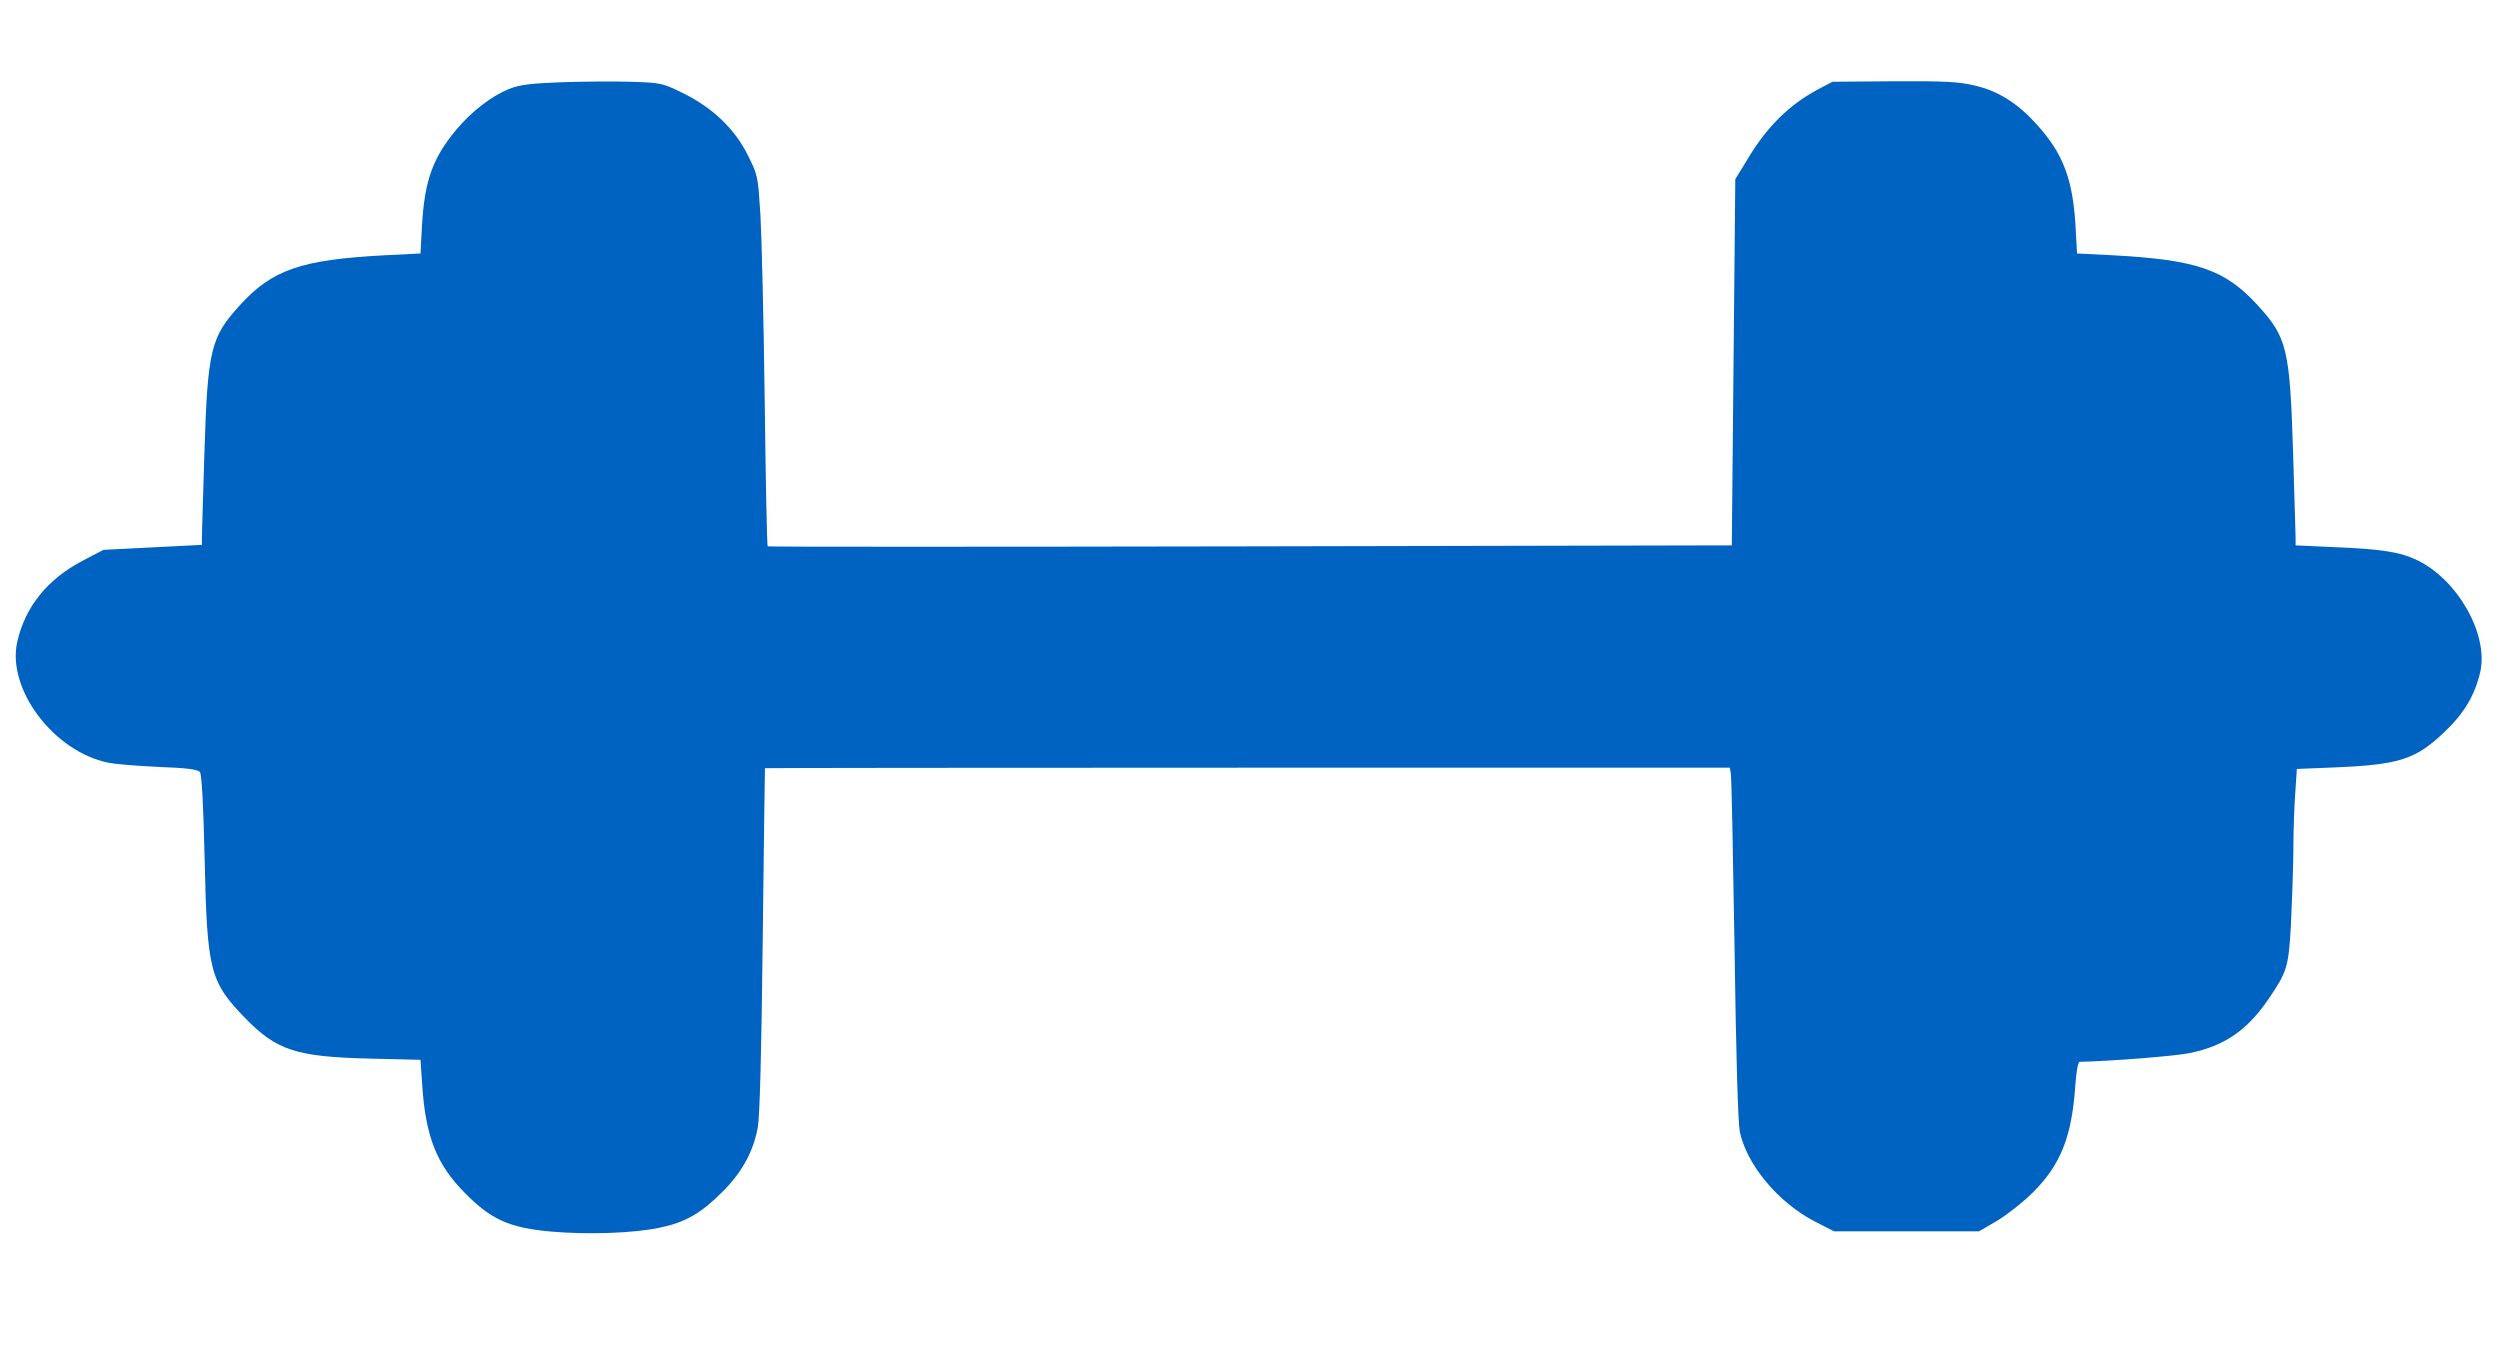
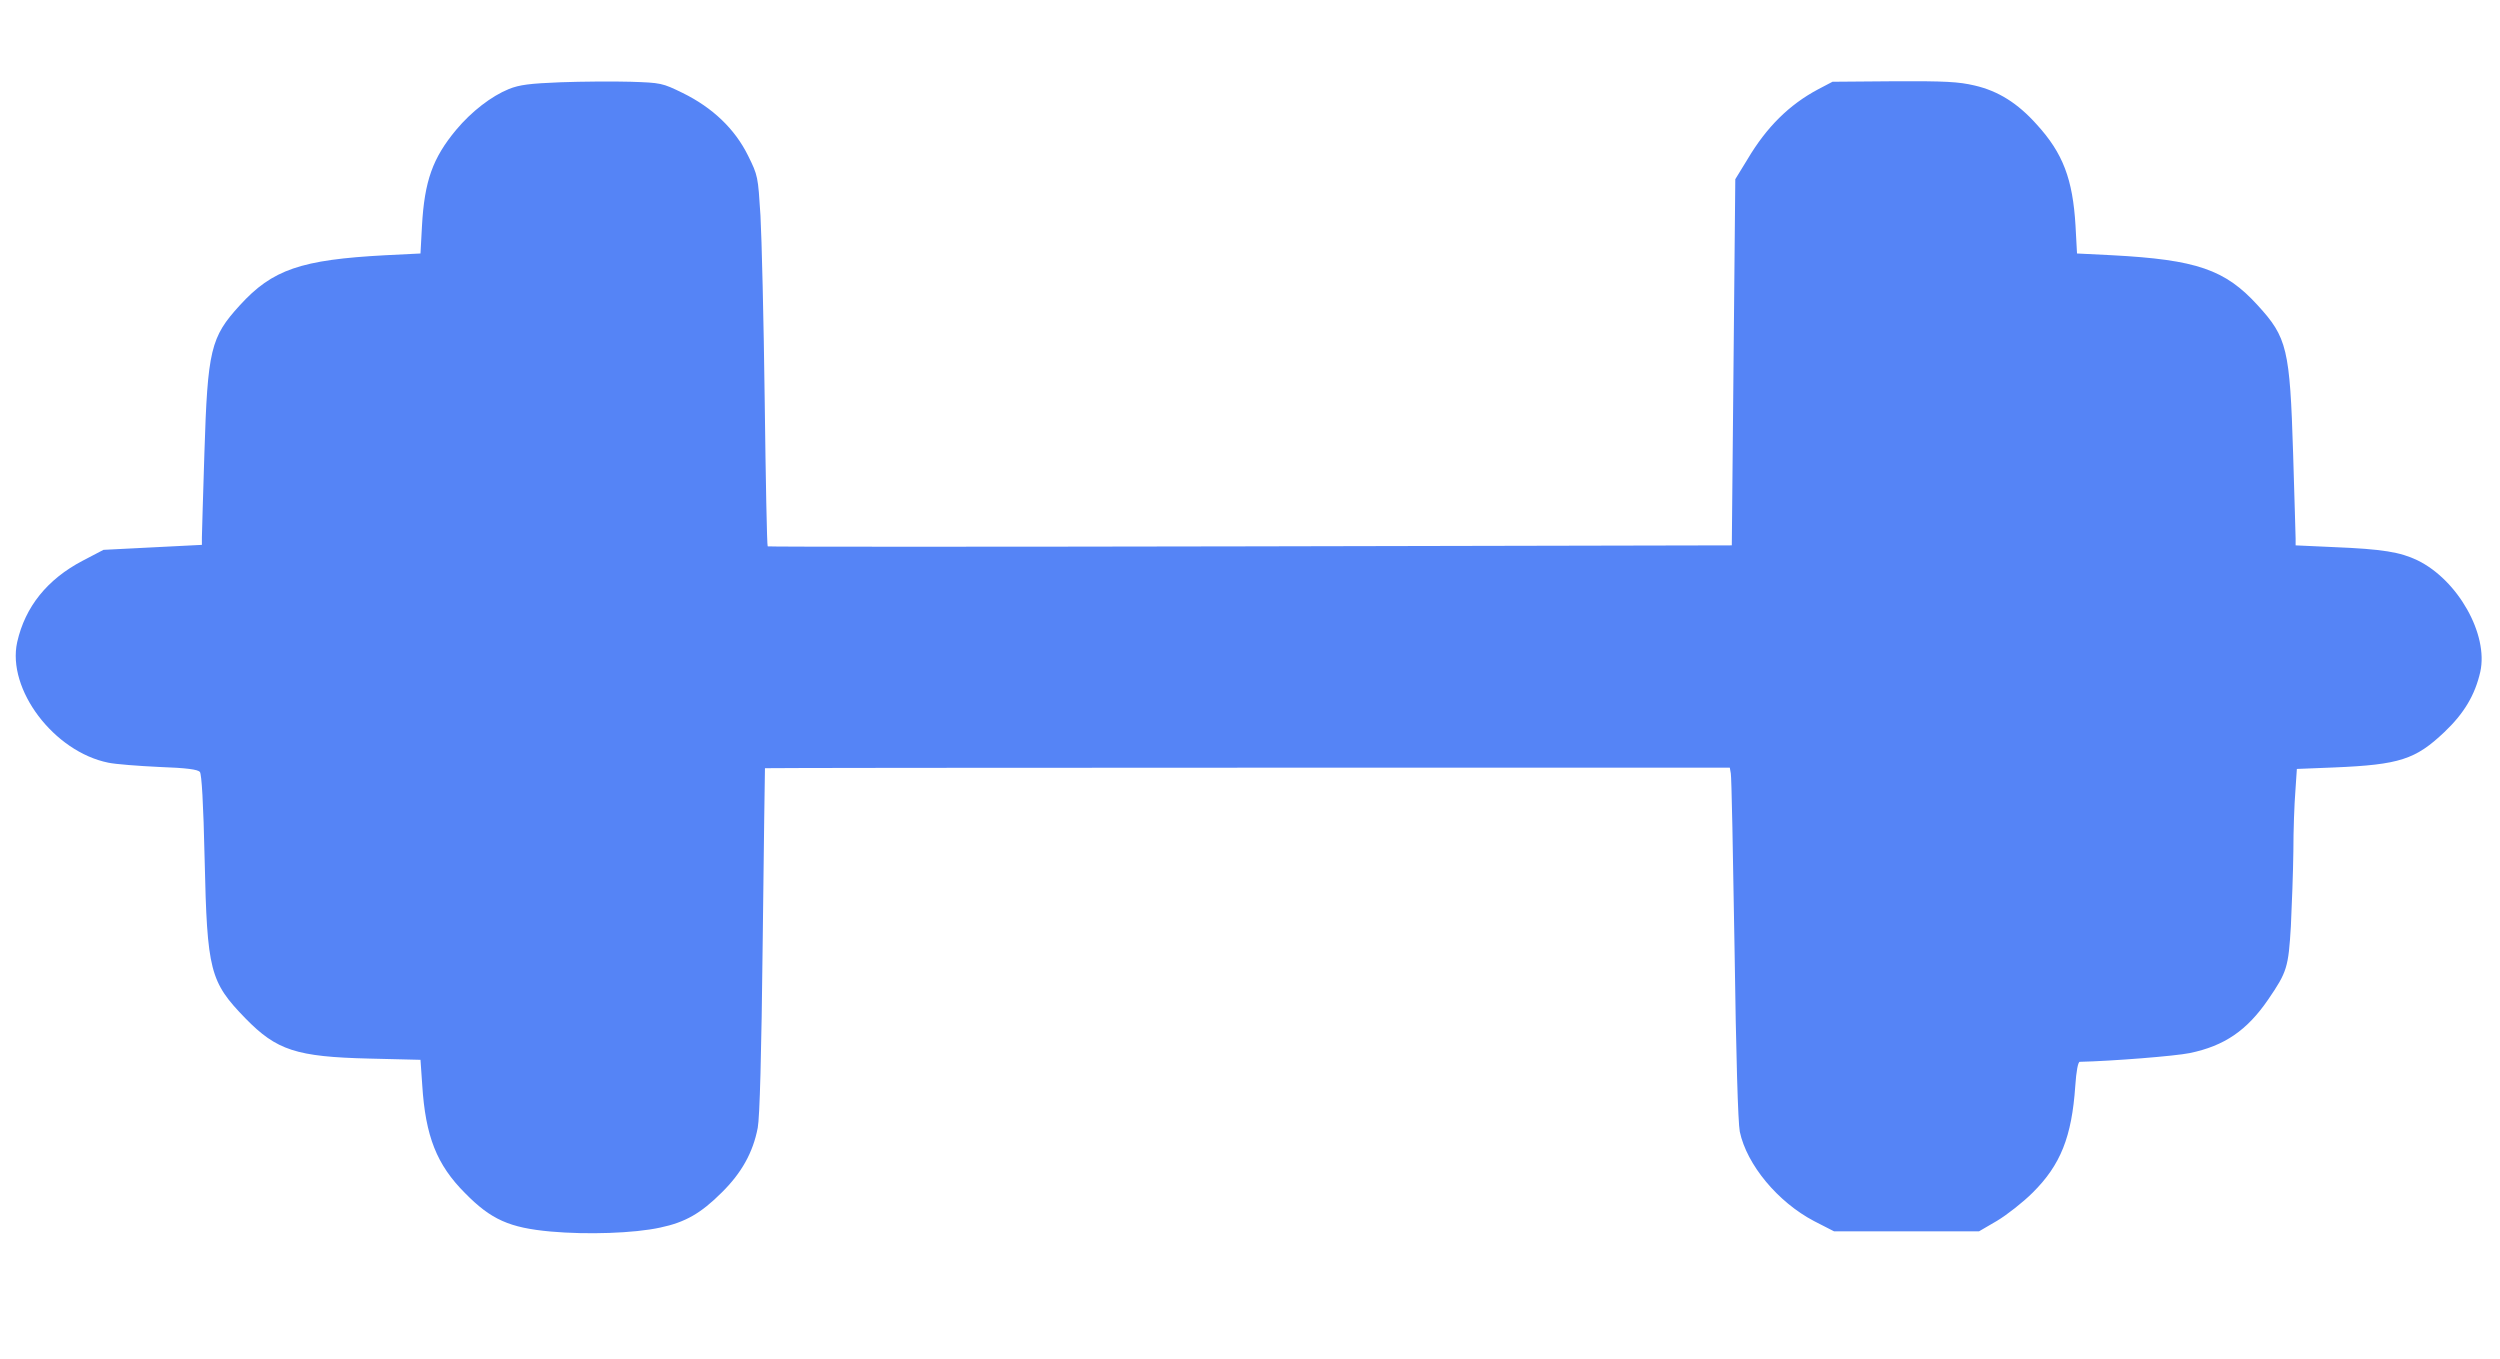
<svg xmlns="http://www.w3.org/2000/svg" version="1.0" width="1003pt" height="545pt" viewBox="0 0 1003 545" preserveAspectRatio="xMidYMid meet">
-   <g transform="translate(0,545) scale(0.1,-0.1)" fill="#0163C1" stroke="none">
+   <g transform="translate(0,545) scale(0.1,-0.1)" fill="#5584F6" stroke="none">
    <path d="M2250 5120 c-125 -5 -165 -10 -208 -27 -71 -29 -150 -90 -212 -164 -94 -113 -127 -205 -137 -385 l-6 -111 -141 -7 c-338 -18 -453 -57 -584 -201 -117 -128 -129 -178 -142 -594 -5 -168 -10 -320 -10 -337 l0 -30 -198 -10 -197 -10 -84 -44 c-141 -74 -230 -184 -262 -326 -42 -189 147 -440 366 -484 28 -6 119 -13 203 -17 111 -4 155 -10 164 -20 7 -9 14 -123 19 -351 10 -448 21 -491 164 -638 125 -128 204 -154 496 -161 l206 -5 7 -101 c13 -206 58 -320 172 -434 104 -106 178 -139 344 -154 146 -13 334 -7 439 16 100 21 163 57 247 141 79 78 125 160 144 259 8 40 15 294 20 750 4 380 9 691 9 693 1 1 872 2 1936 2 l1935 0 4 -23 c3 -12 9 -328 15 -702 6 -434 14 -700 21 -735 28 -133 153 -283 298 -359 l80 -41 291 0 291 0 72 42 c40 24 105 75 143 113 112 111 157 224 171 428 4 59 11 97 18 97 131 3 382 23 441 35 140 29 230 91 315 215 76 111 81 129 91 294 4 83 9 219 10 301 0 83 4 191 8 240 l6 90 150 6 c262 11 326 32 442 142 79 75 123 149 144 242 33 150 -90 368 -252 447 -69 33 -139 45 -336 53 l-153 7 0 27 c0 14 -5 168 -10 341 -13 421 -24 466 -142 595 -131 144 -246 183 -584 201 l-141 7 -6 111 c-11 187 -50 291 -156 407 -76 85 -154 134 -249 156 -64 15 -118 18 -323 17 l-247 -2 -59 -31 c-114 -61 -205 -150 -282 -280 l-49 -80 -7 -735 -7 -734 -1932 -4 c-1062 -2 -1933 -2 -1936 0 -3 2 -8 265 -12 585 -4 320 -12 654 -17 742 -10 158 -10 160 -50 241 -53 107 -142 192 -262 251 -82 40 -87 41 -209 45 -69 2 -195 1 -280 -2z" />
  </g>
</svg>
